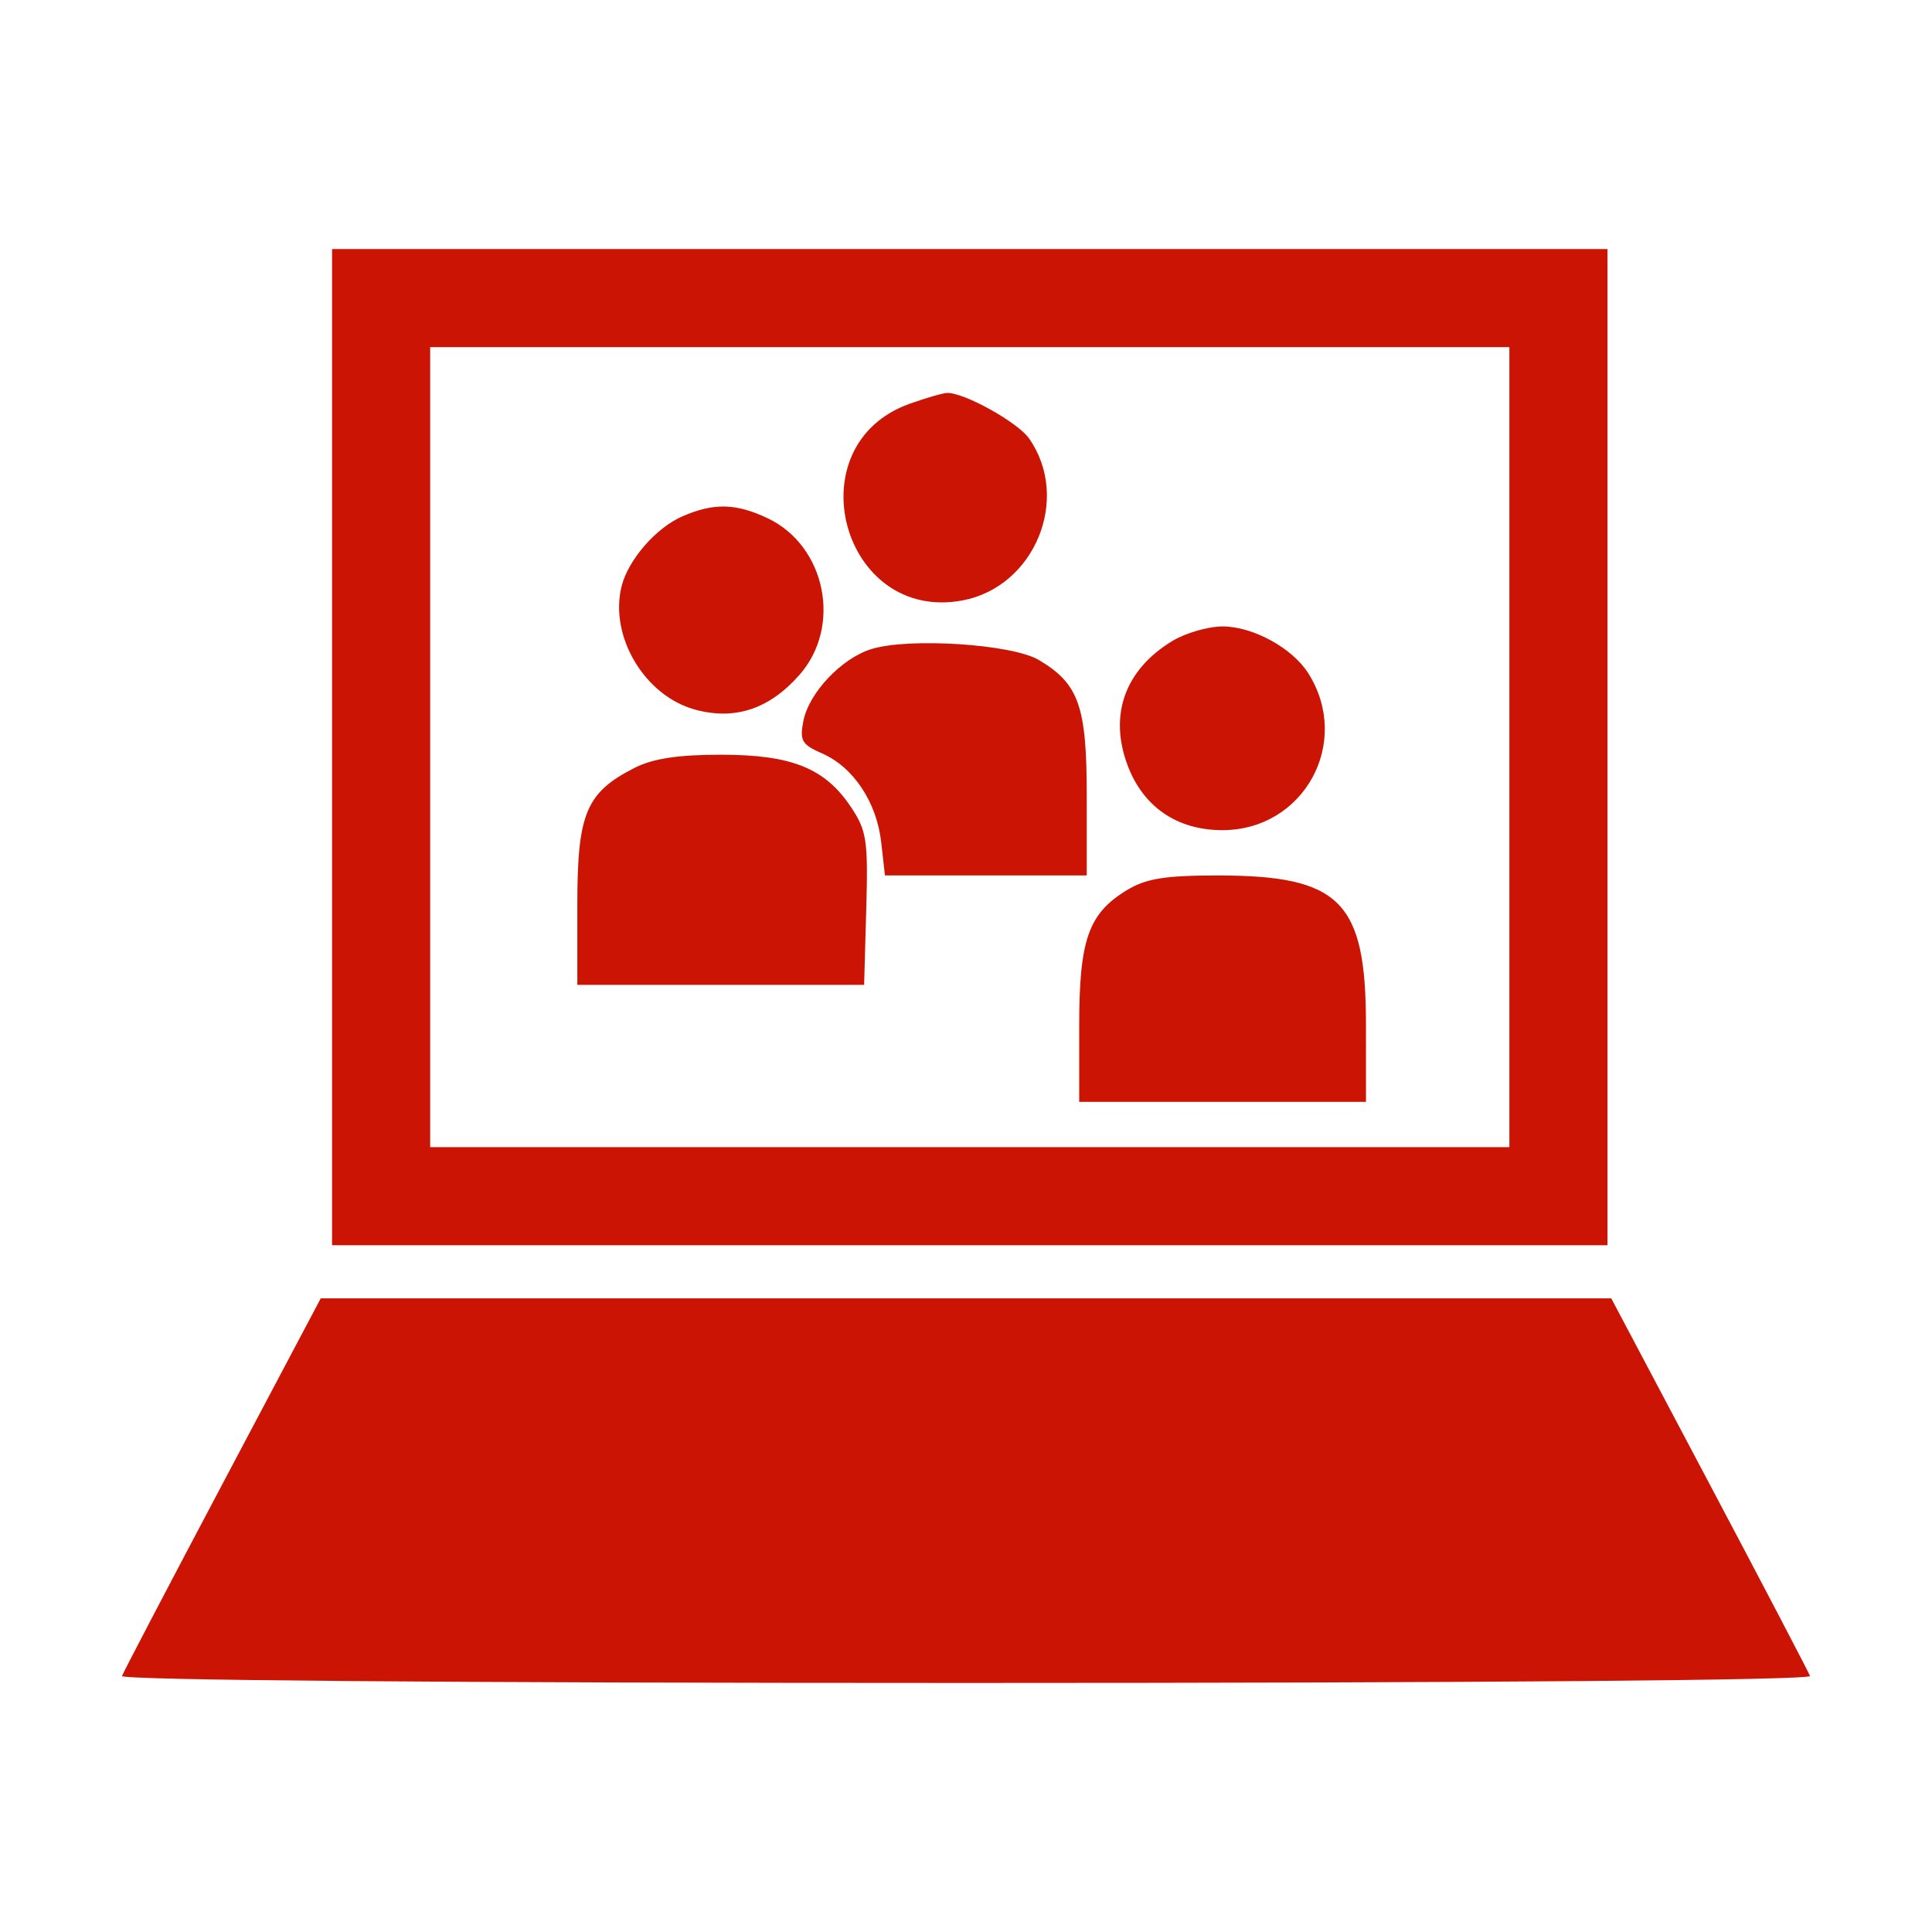
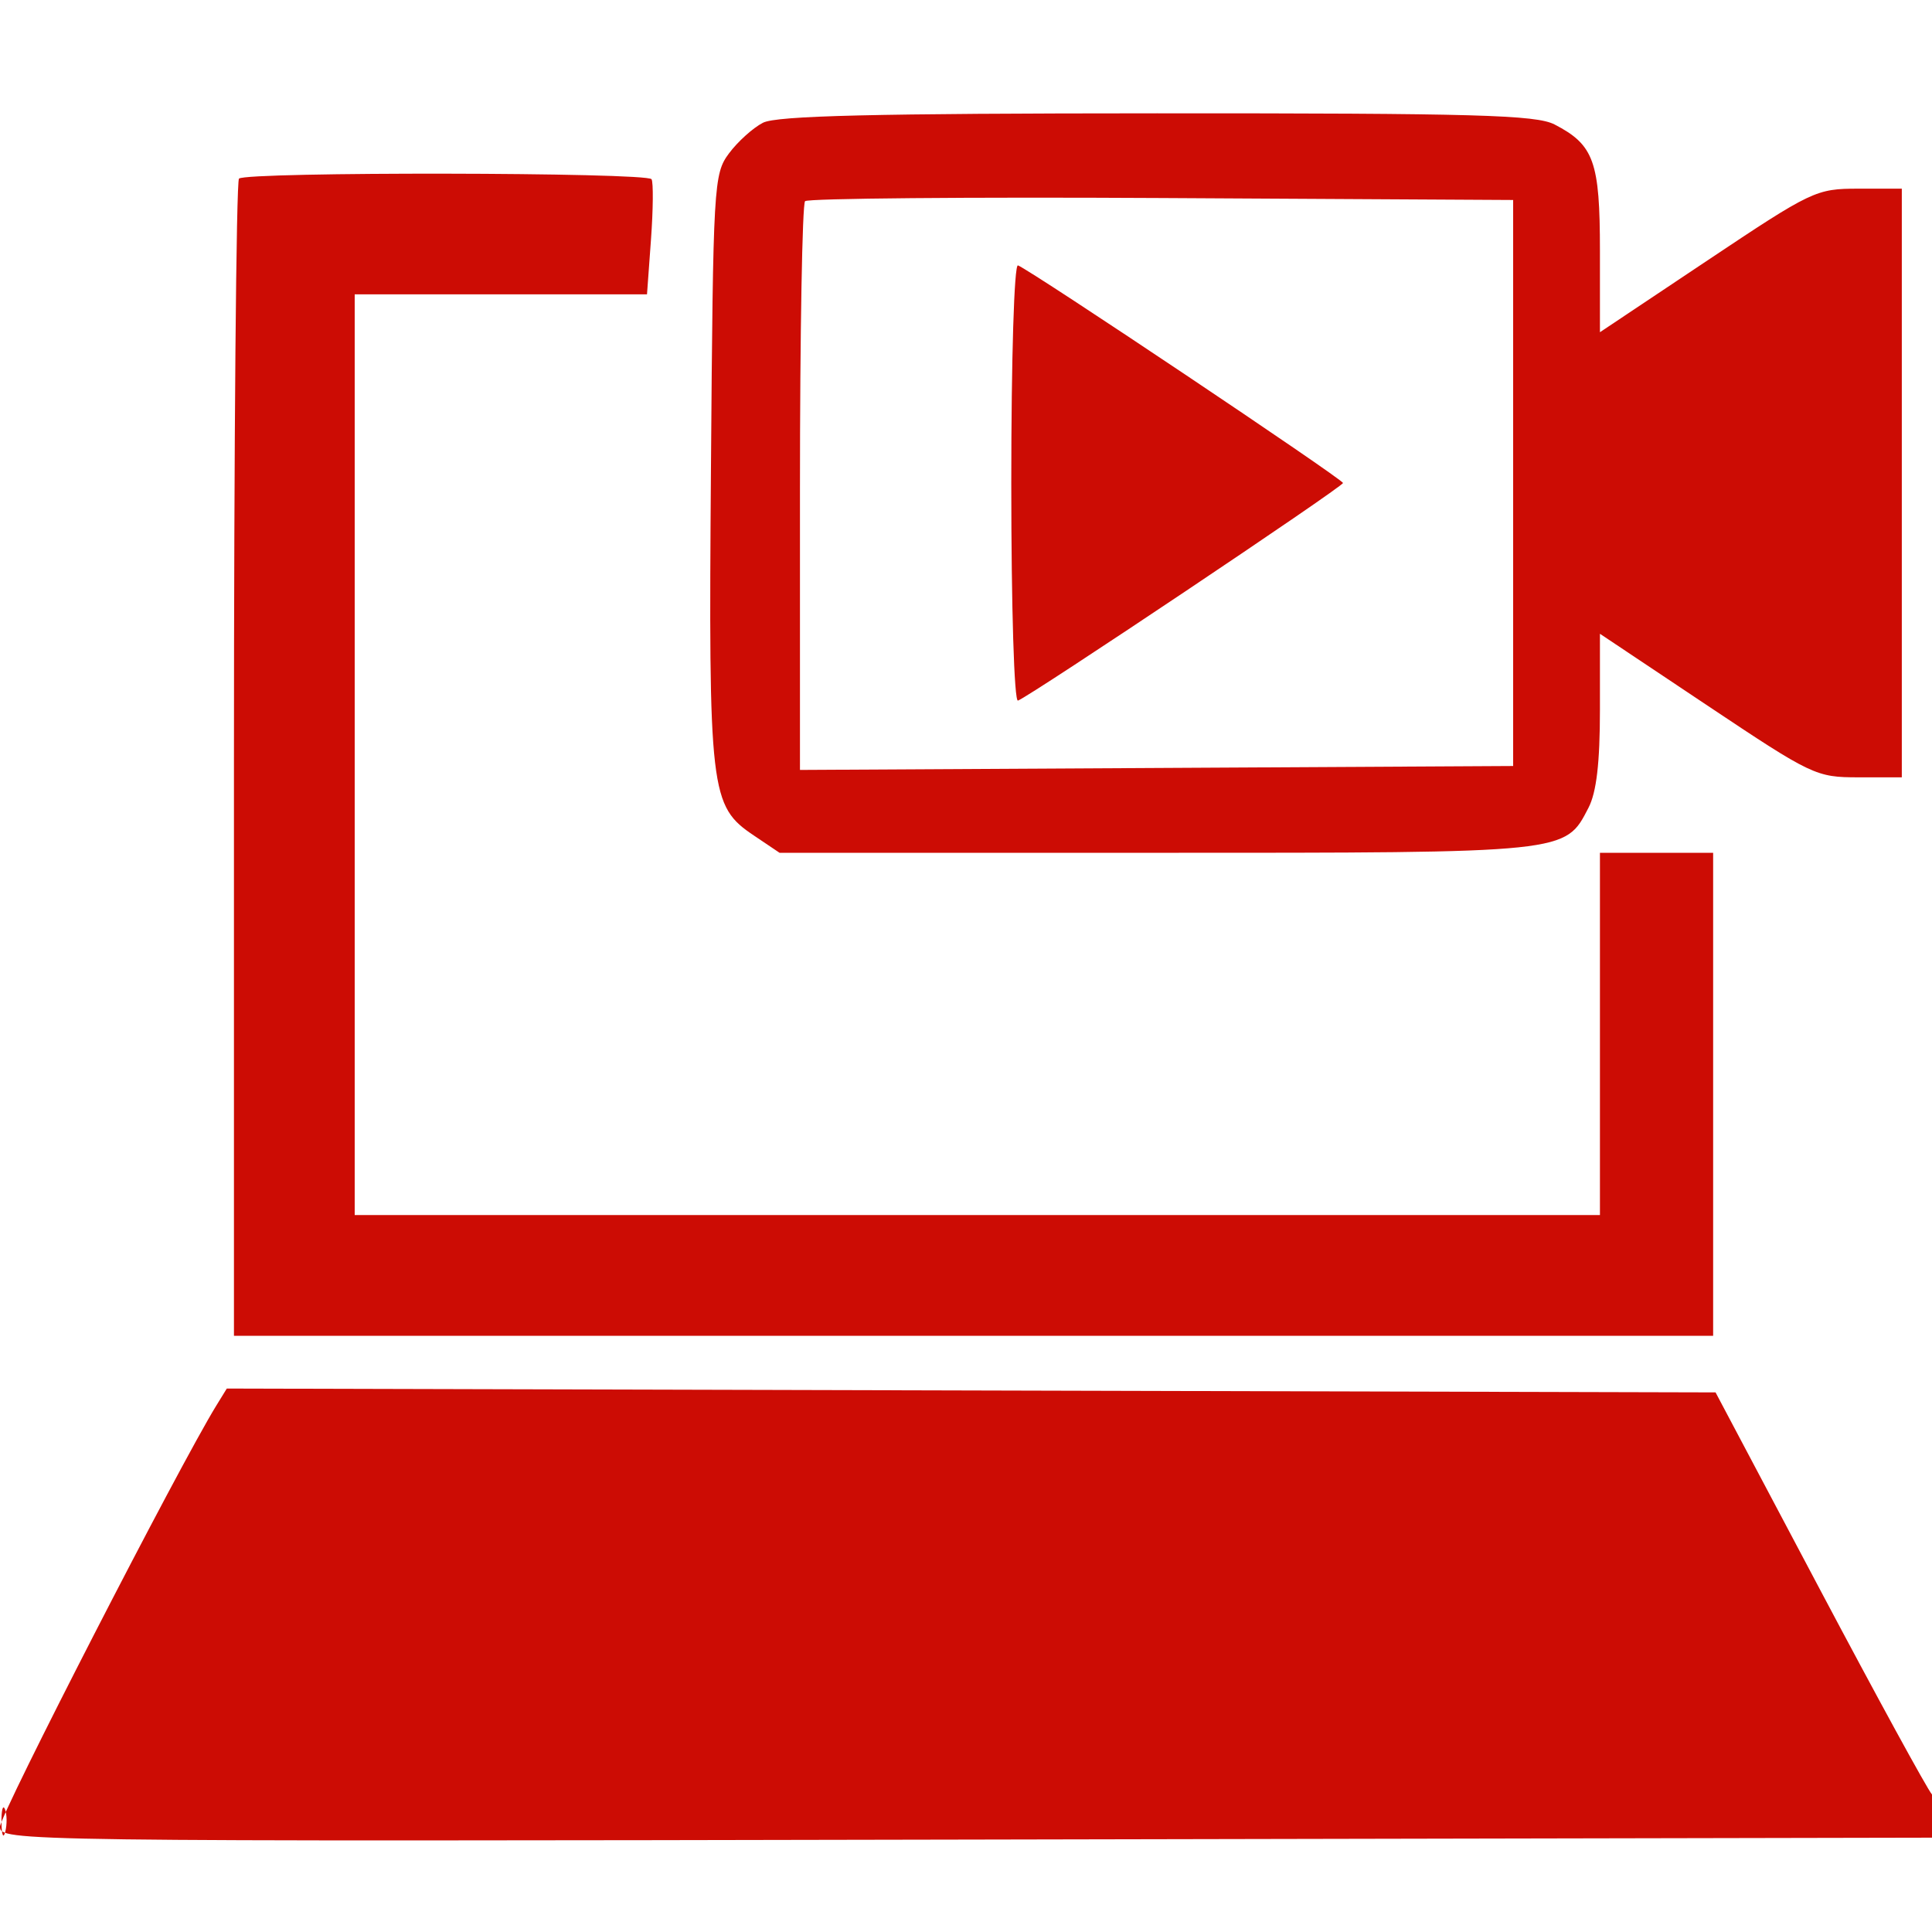
<svg xmlns="http://www.w3.org/2000/svg" width="256" height="256" viewBox="0 0 256 256" version="1.1">
-   <path d="M 44 99 L 44 165 128.500 165 L 213 165 213 99 L 213 33 128.500 33 L 44 33 44 99 M 57 99 L 57 152 128.500 152 L 200 152 200 99 L 200 46 128.500 46 L 57 46 57 99 M 120.538 53.499 C 105.199 58.962, 111.536 82.561, 127.536 79.559 C 137.107 77.764, 141.926 66.051, 136.363 58.107 C 134.851 55.949, 127.779 52.016, 125.500 52.066 C 124.950 52.078, 122.717 52.723, 120.538 53.499 M 90.415 68.421 C 86.930 69.939, 83.246 74.173, 82.368 77.669 C 80.701 84.313, 85.426 92.230, 92.138 94.037 C 97.425 95.461, 101.971 93.936, 105.950 89.404 C 111.591 82.979, 109.416 72.323, 101.717 68.670 C 97.517 66.677, 94.570 66.612, 90.415 68.421 M 155.304 84.956 C 149.021 88.787, 146.891 94.807, 149.448 101.504 C 151.530 106.956, 156.015 110, 161.964 110 C 172.792 110, 179.157 98.370, 173.348 89.202 C 171.223 85.850, 166.016 83.007, 162 83.007 C 160.075 83.007, 157.062 83.884, 155.304 84.956 M 115.462 86.006 C 111.504 87.232, 107.188 91.797, 106.452 95.536 C 105.941 98.128, 106.251 98.667, 108.922 99.828 C 113.067 101.632, 116.164 106.278, 116.763 111.591 L 117.260 116 130.630 116 L 144 116 144 105.404 C 144 93.557, 142.945 90.580, 137.636 87.444 C 134.083 85.345, 120.449 84.461, 115.462 86.006 M 84.071 101.752 C 77.657 105.022, 76.500 107.784, 76.500 119.822 L 76.500 130.500 95.500 130.500 L 114.500 130.500 114.783 120.447 C 115.039 111.354, 114.846 110.064, 112.763 106.947 C 109.305 101.771, 104.909 100.003, 95.500 100.003 C 89.858 100.003, 86.489 100.518, 84.071 101.752 M 149.299 117.960 C 144.213 121.060, 143 124.526, 143 135.950 L 143 146 162 146 L 181 146 180.996 135.750 C 180.990 119.396, 177.596 115.997, 161.282 116.004 C 154.337 116.007, 151.830 116.416, 149.299 117.960 M 29.500 196.592 C 22.350 210.098, 16.350 221.564, 16.167 222.074 C 15.963 222.639, 59.587 223, 128 223 C 196.413 223, 240.037 222.639, 239.833 222.074 C 239.650 221.564, 233.650 210.098, 226.500 196.592 L 213.500 172.038 128 172.038 L 42.500 172.038 29.500 196.592" stroke="none" fill="#cc1404" fill-rule="evenodd" />
+   <path d="" stroke="none" fill="#d00c04" fill-rule="evenodd" />
+   <path d="M 101.096 16.265 C 99.774 16.944, 97.749 18.770, 96.596 20.322 C 94.565 23.056, 94.491 24.351, 94.207 61.861 C 93.879 105.074, 94.080 106.799, 99.898 110.713 L 103.296 113 153.198 113 C 207.941 113, 207.366 113.060, 210.483 107.033 C 211.544 104.981, 212 101.076, 212 94.039 L 212 83.979 226.245 93.490 C 240.118 102.752, 240.639 103, 246.245 103 L 252 103 252 64 L 252 25 246.245 25 C 240.639 25, 240.118 25.248, 226.245 34.510 L 212 44.021 212 33.233 C 212 21.396, 211.209 19.194, 205.989 16.494 C 203.538 15.227, 195.546 15.002, 153.300 15.015 C 115.765 15.026, 102.908 15.334, 101.096 16.265 M 31.667 23.667 C 31.300 24.033, 31 58.683, 31 100.667 L 31 177 129 177 L 227 177 227 145 L 227 113 219.500 113 L 212 113 212 137 L 212 161 129.500 161 L 47 161 47 100 L 47 39 66.366 39 L 85.731 39 86.258 31.750 C 86.548 27.762, 86.582 24.163, 86.334 23.750 C 85.776 22.823, 32.591 22.742, 31.667 23.667 M 106.676 26.657 C 106.304 27.029, 106 44.138, 106 64.676 L 106 102.020 153.250 101.760 L 200.500 101.500 200.500 64 L 200.500 26.500 153.926 26.240 C 128.311 26.097, 107.048 26.285, 106.676 26.657 M 134 64 C 134 80.549, 134.384 93.022, 134.887 92.833 C 136.580 92.197, 177.953 64.497, 177.953 64 C 177.953 63.503, 136.580 35.803, 134.887 35.167 C 134.384 34.978, 134 47.451, 134 64 M 28.664 186.245 C 23.702 194.304, -0 240.444, -0 242.045 C -0 243.986, 1.390 244.005, 128.250 243.754 L 256.500 243.500 256.816 241.278 C 256.990 240.056, 256.622 238.481, 255.998 237.778 C 255.374 237.075, 248.667 224.800, 241.093 210.500 L 227.321 184.500 128.687 184.245 L 30.052 183.990 28.664 186.245 M 0.195 241.500 C 0.215 243.150, 0.439 243.704, 0.693 242.731 C 0.947 241.758, 0.930 240.408, 0.656 239.731 C 0.382 239.054, 0.175 239.850, 0.195 241.500" stroke="none" fill="#cc0c04" fill-rule="evenodd" />
</svg>
